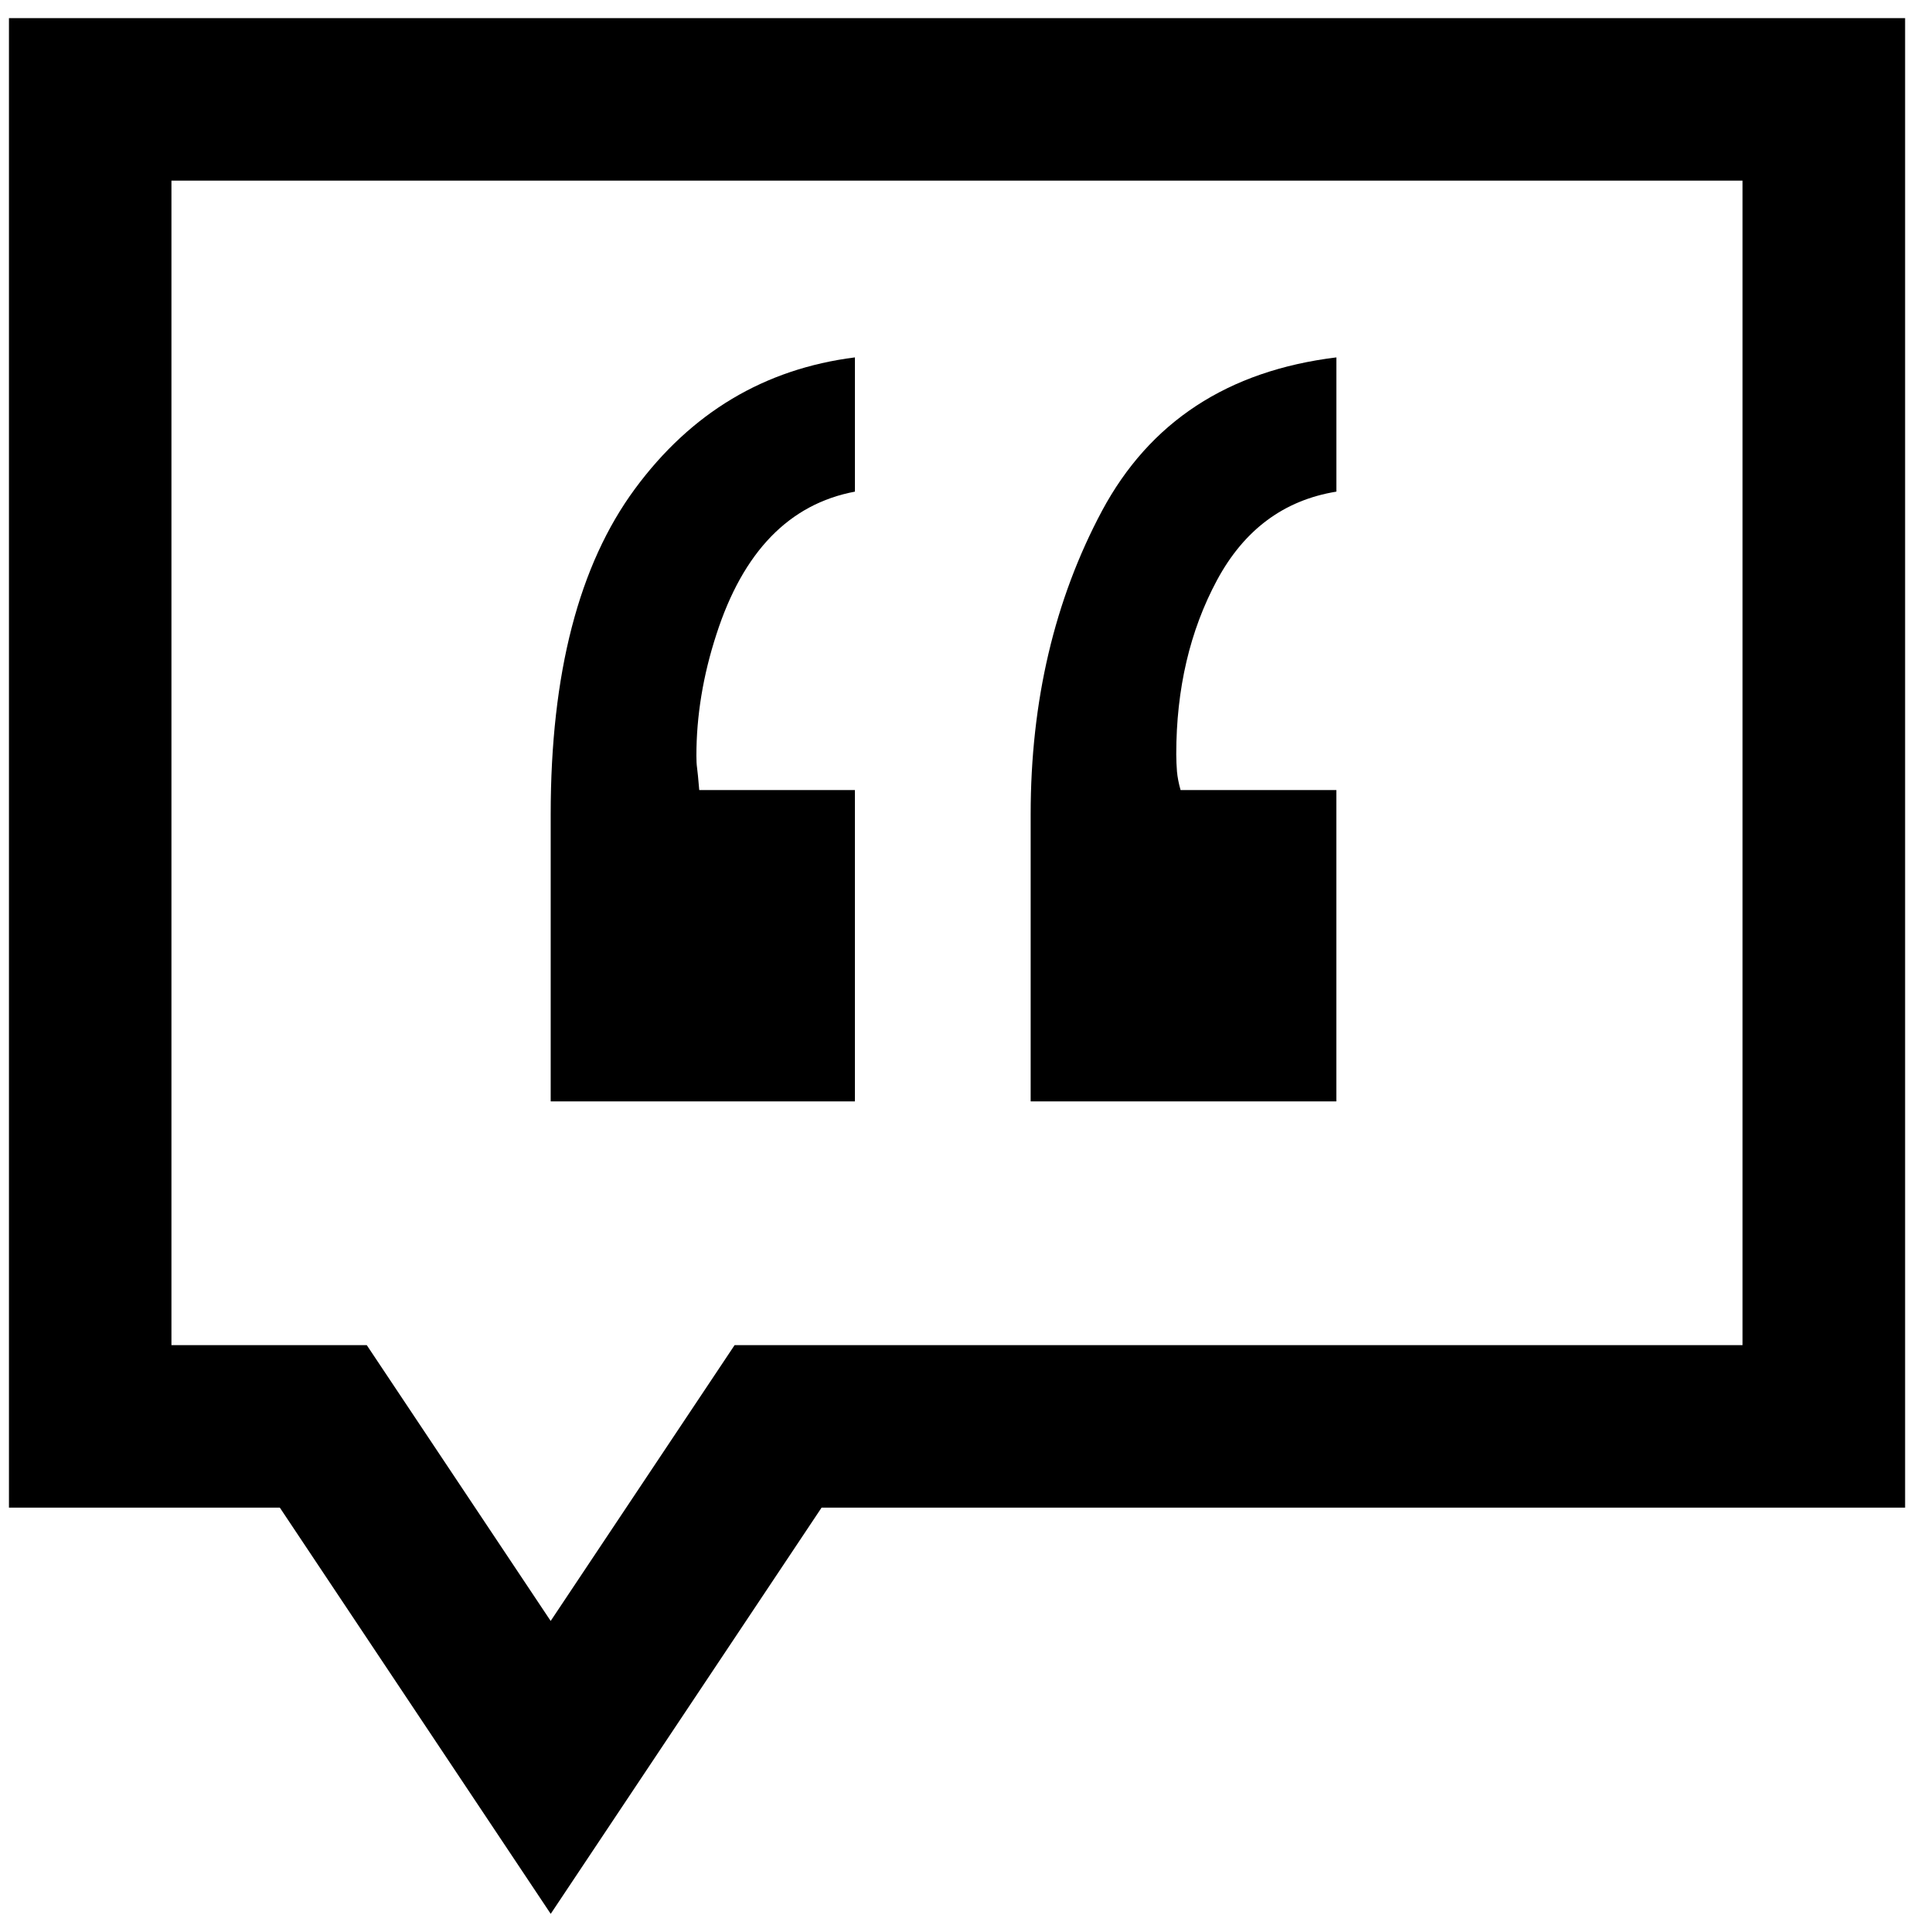
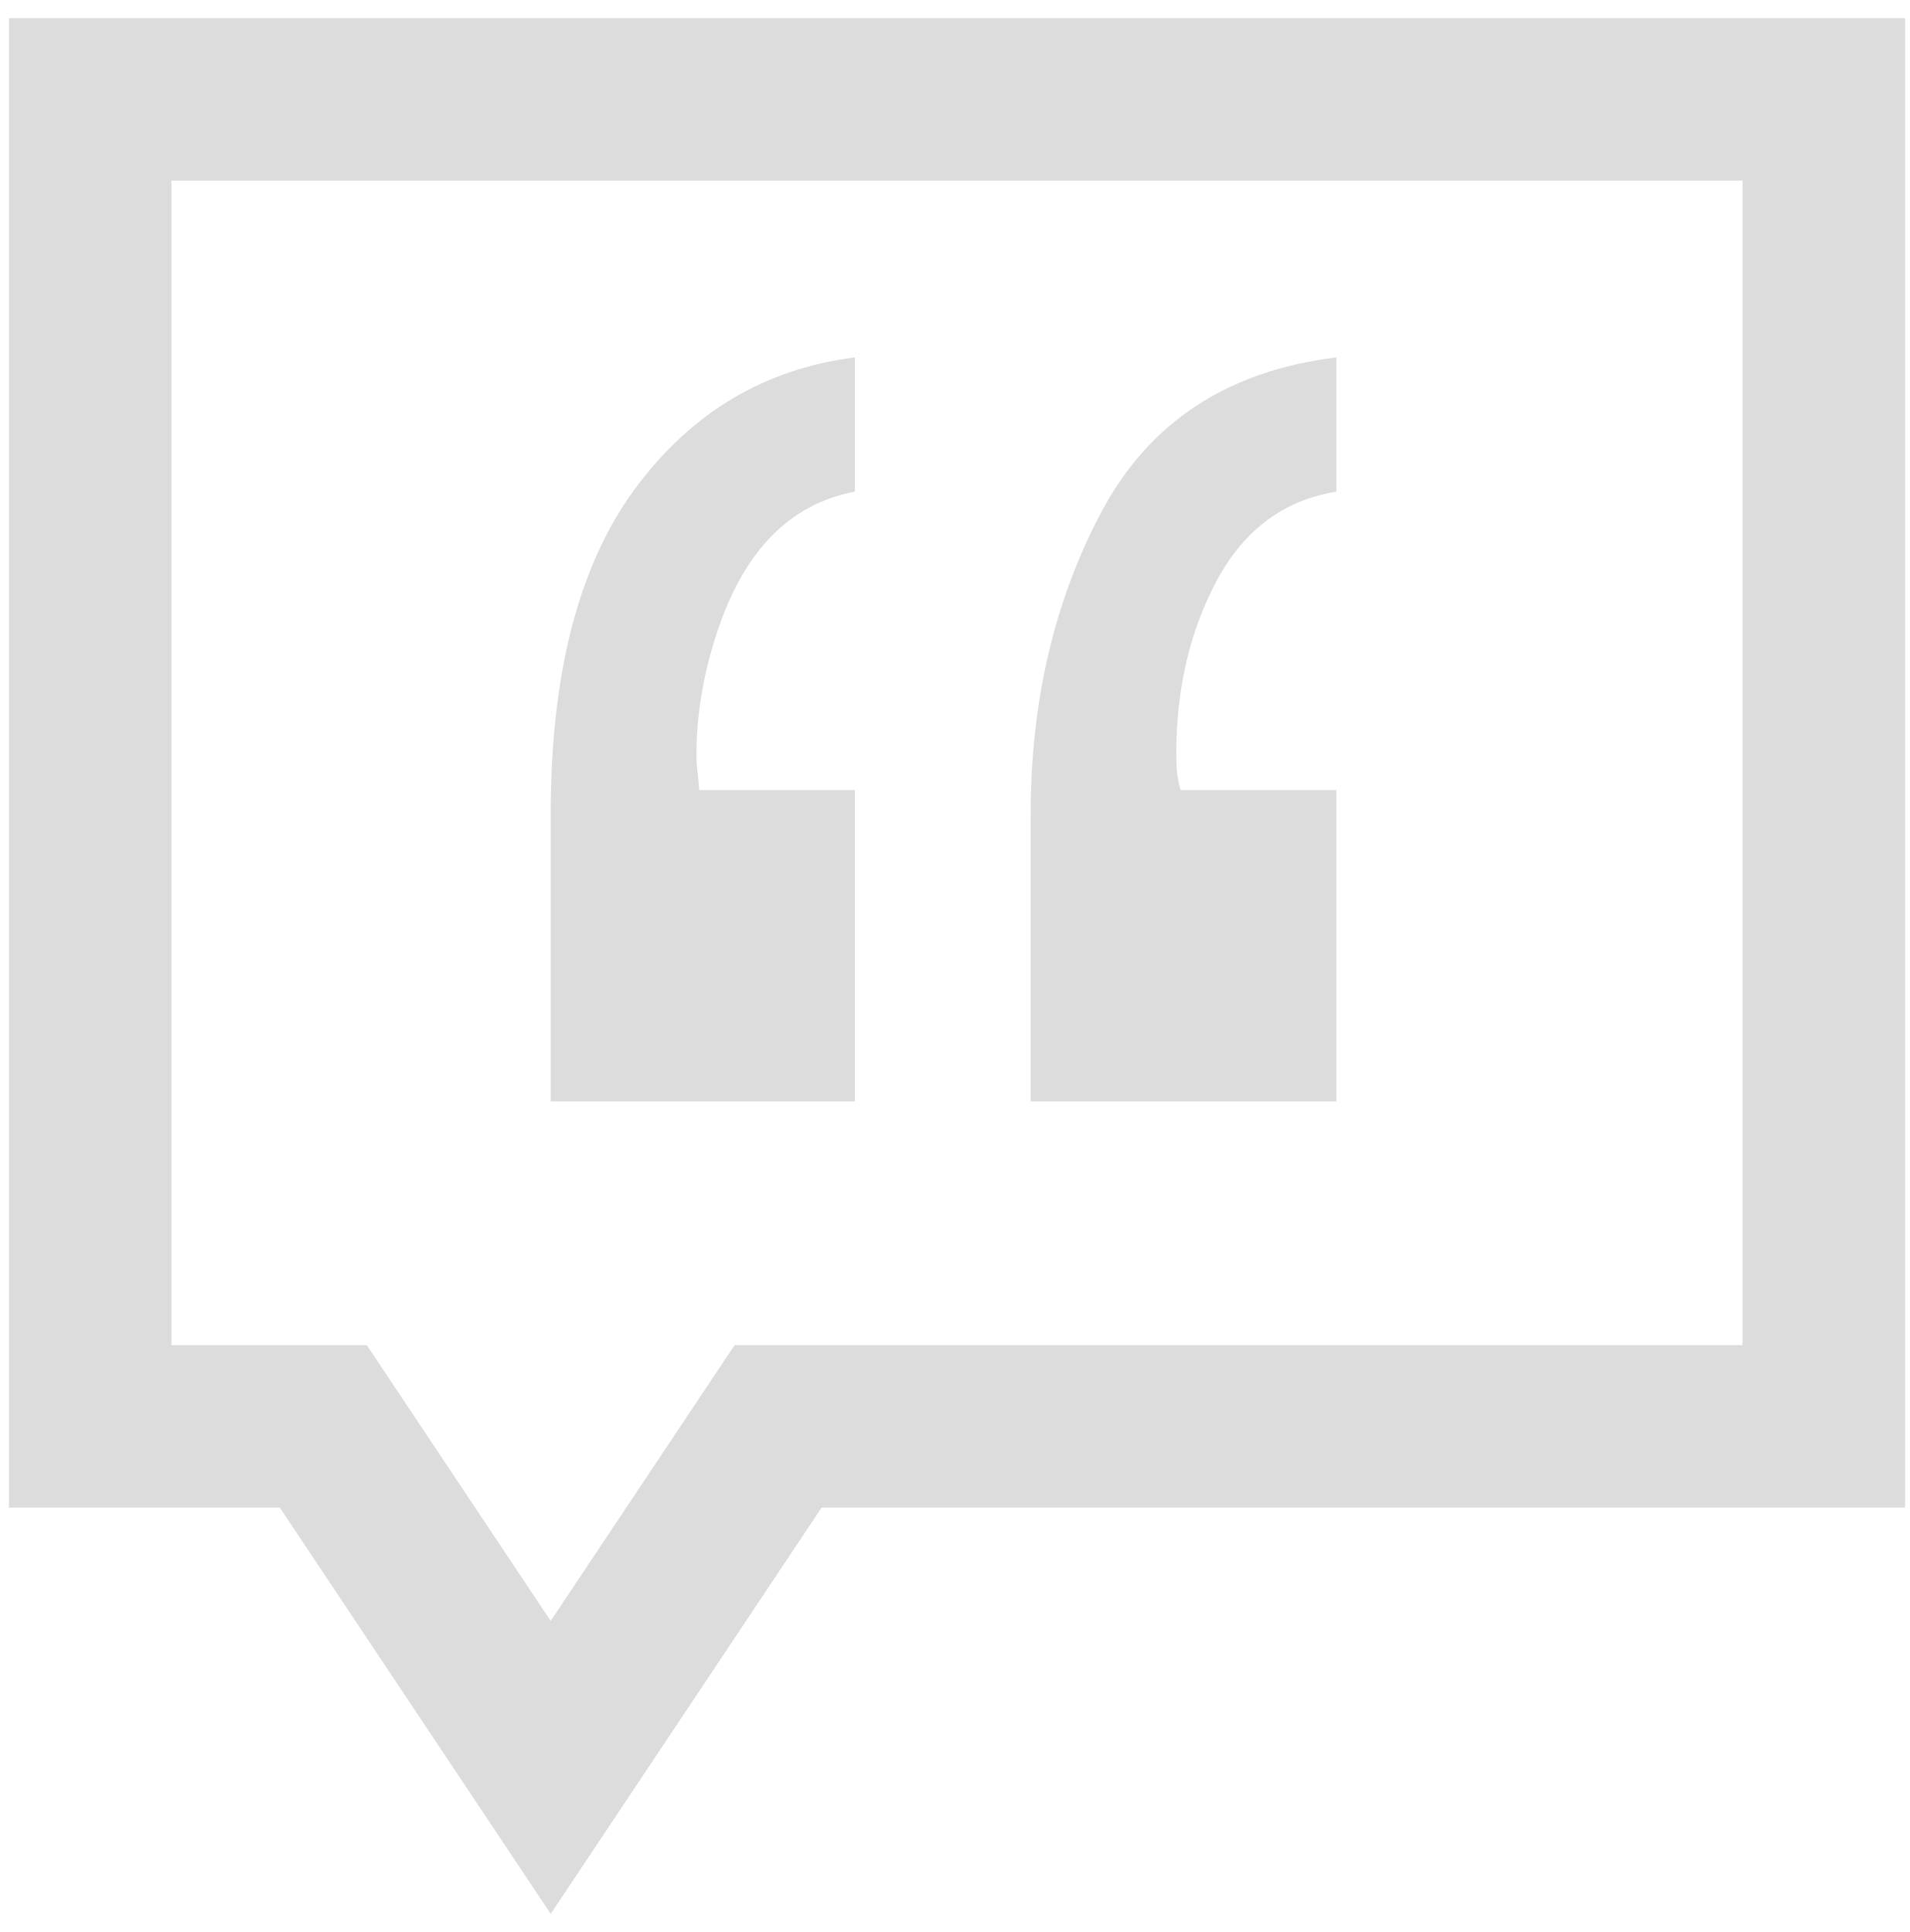
<svg xmlns="http://www.w3.org/2000/svg" width="84px" height="85px" viewBox="0 0 84 85" version="1.1">
  <defs />
  <g id="Page-1" stroke="none" stroke-width="1" fill="none" fill-rule="evenodd">
-     <g id="quote-icon" fill="#000000">
+     <g id="quote-icon" fill="#DCDCDC">
      <path d="M76.648,7.947 L76.648,59.181 L36.138,59.181 L32.312,59.181 L30.189,62.365 L24.222,71.315 L18.256,62.365 L16.133,59.181 L12.307,59.181 L7.541,59.181 L7.541,7.947 L76.648,7.947 L76.648,7.947 Z M83.798,0.798 L0.394,0.798 L0.394,66.33 L12.309,66.33 L24.224,84.202 L36.138,66.33 L83.798,66.33 L83.798,0.798 L83.798,0.798 L83.798,0.798 Z" id="Shape" />
      <path d="M37.604,21.63 C34.716,22.174 32.684,24.269 31.511,27.913 C30.925,29.714 30.632,31.492 30.632,33.251 C30.632,33.46 30.641,33.64 30.662,33.786 C30.683,33.931 30.715,34.256 30.757,34.759 L37.604,34.759 L37.604,48.456 L24.223,48.456 L24.223,35.828 C24.223,29.631 25.459,24.855 27.931,21.505 C30.402,18.154 33.625,16.227 37.605,15.724 L37.605,21.63 L37.604,21.63 Z" id="Shape" />
      <path d="M58.781,21.63 C56.472,22.007 54.727,23.305 53.531,25.526 C52.34,27.744 51.739,30.301 51.739,33.189 C51.739,33.443 51.753,33.694 51.771,33.945 C51.794,34.194 51.846,34.466 51.929,34.759 L58.781,34.759 L58.781,48.456 L45.335,48.456 L45.335,35.828 C45.335,30.846 46.382,26.394 48.472,22.477 C50.572,18.562 54.001,16.31 58.782,15.724 L58.782,21.63 L58.781,21.63 Z" id="Shape" />
    </g>
  </g>
</svg>
